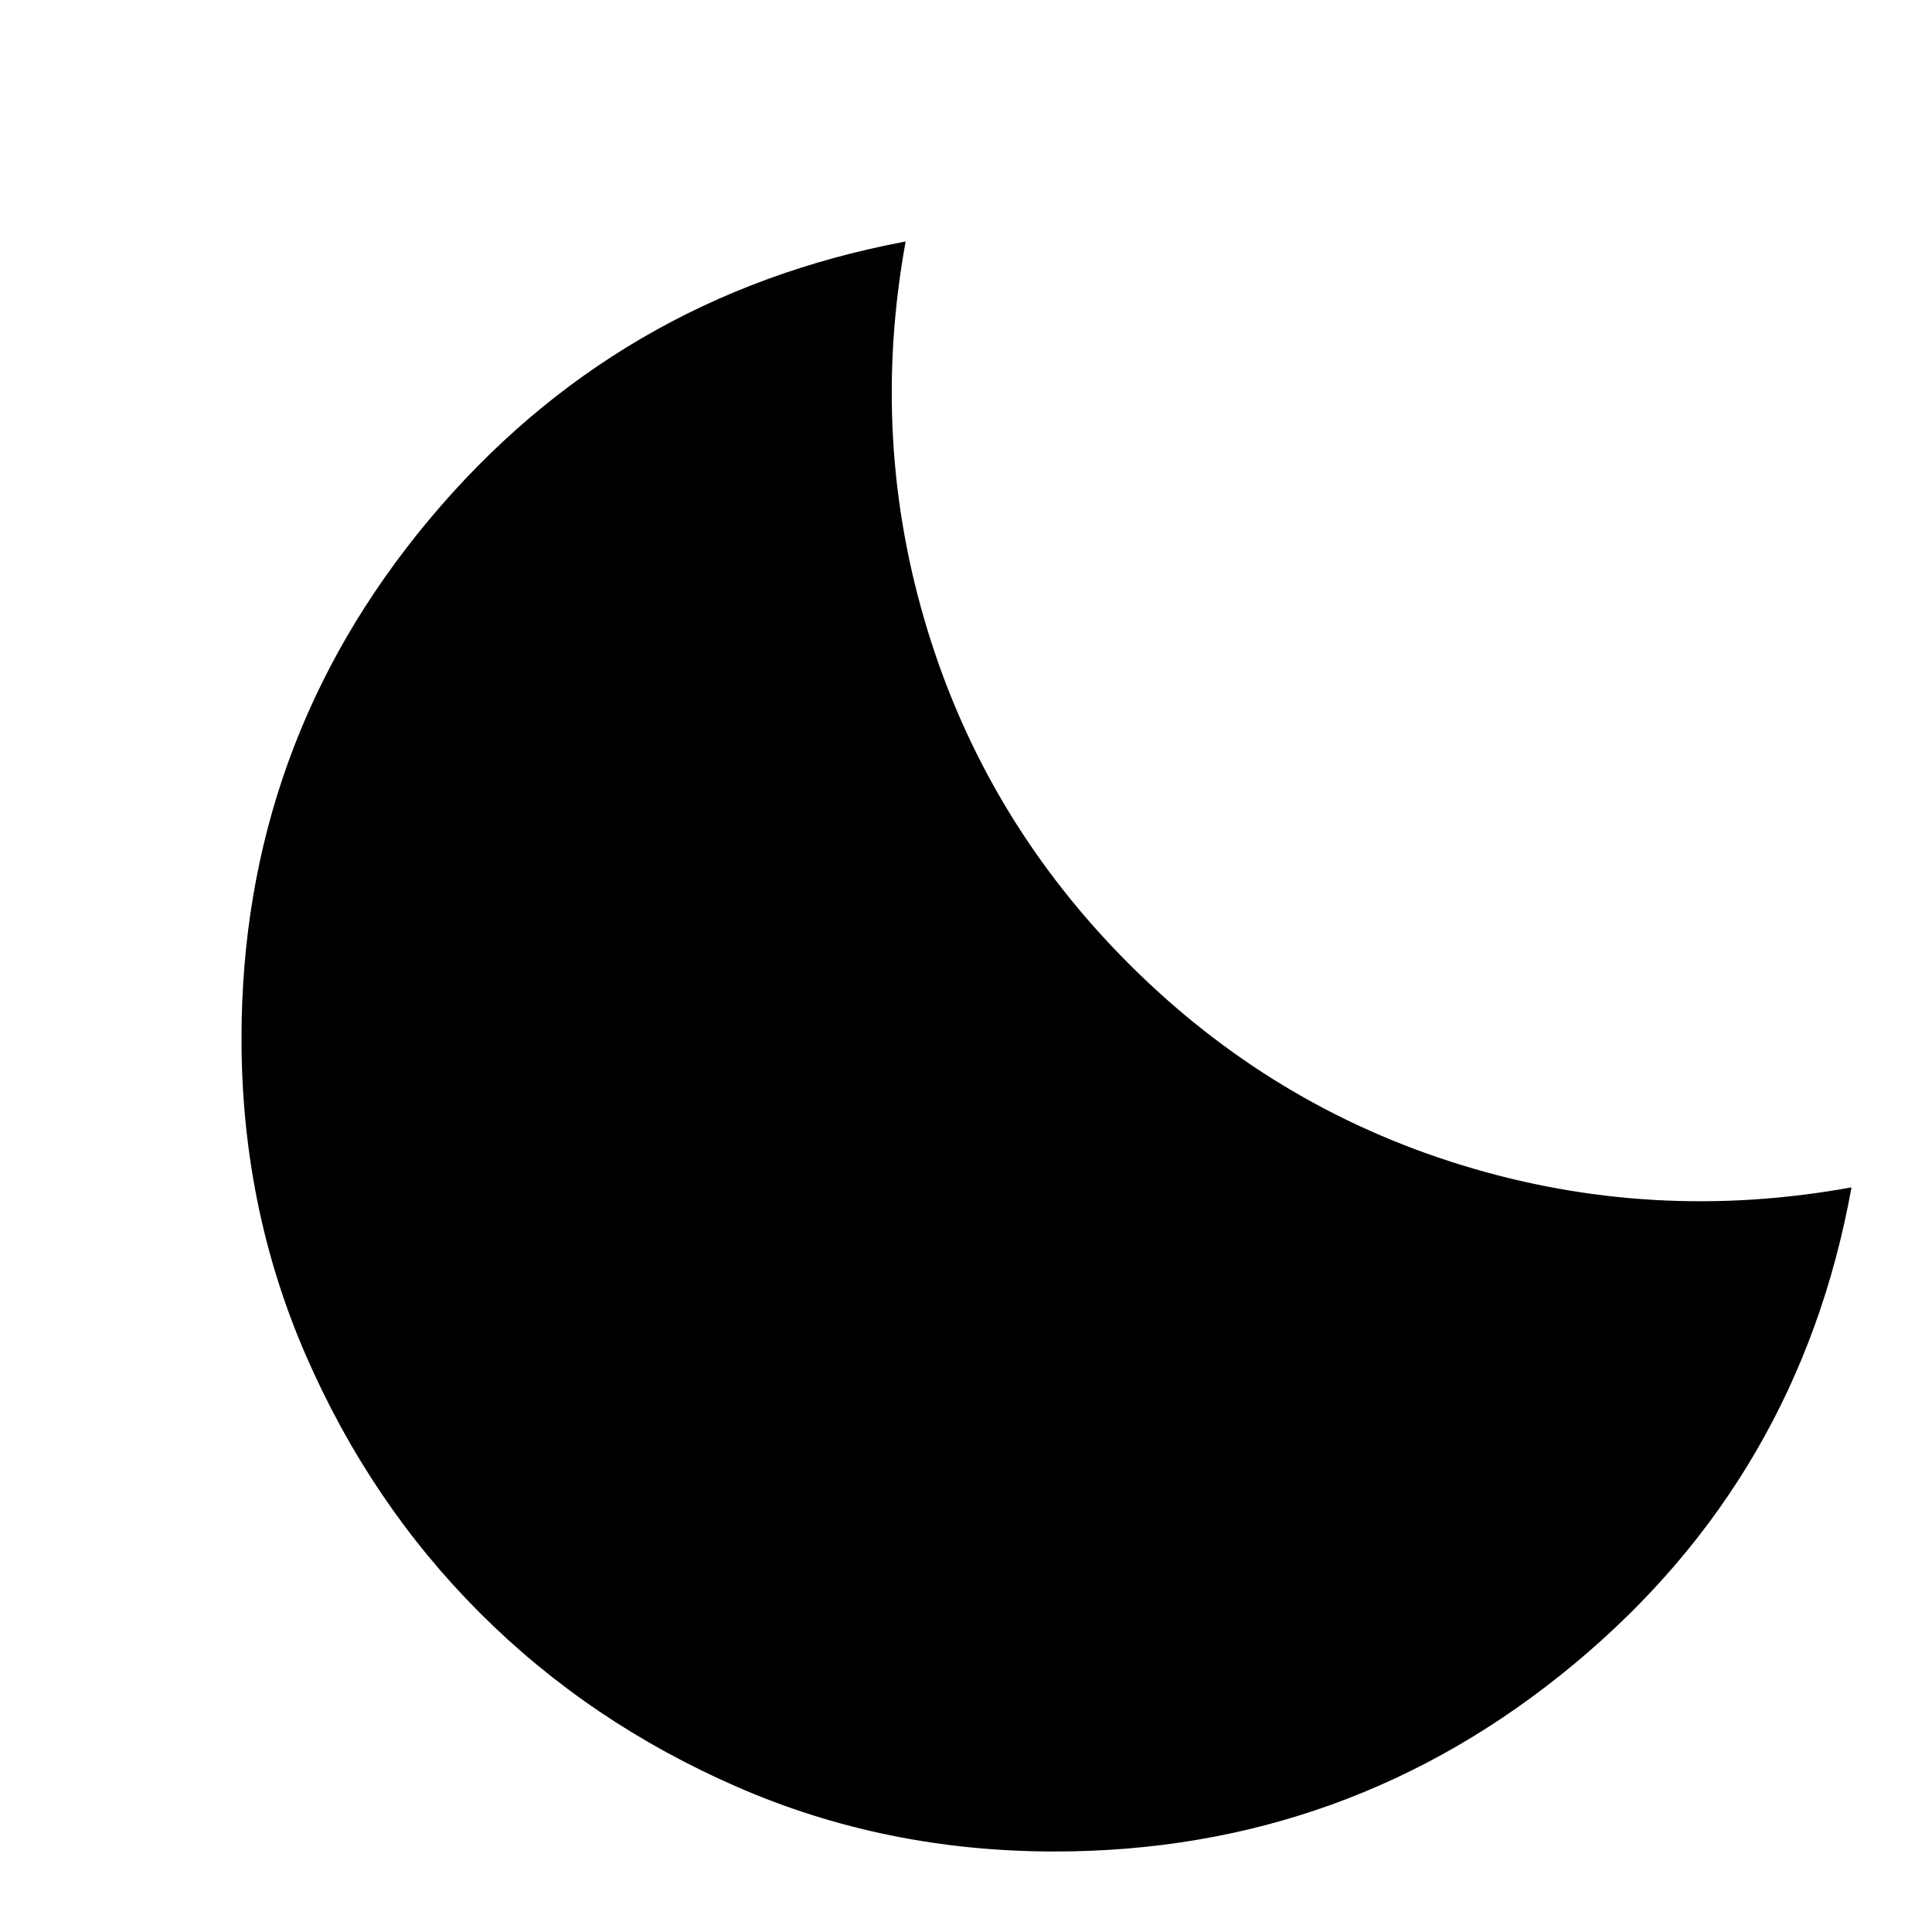
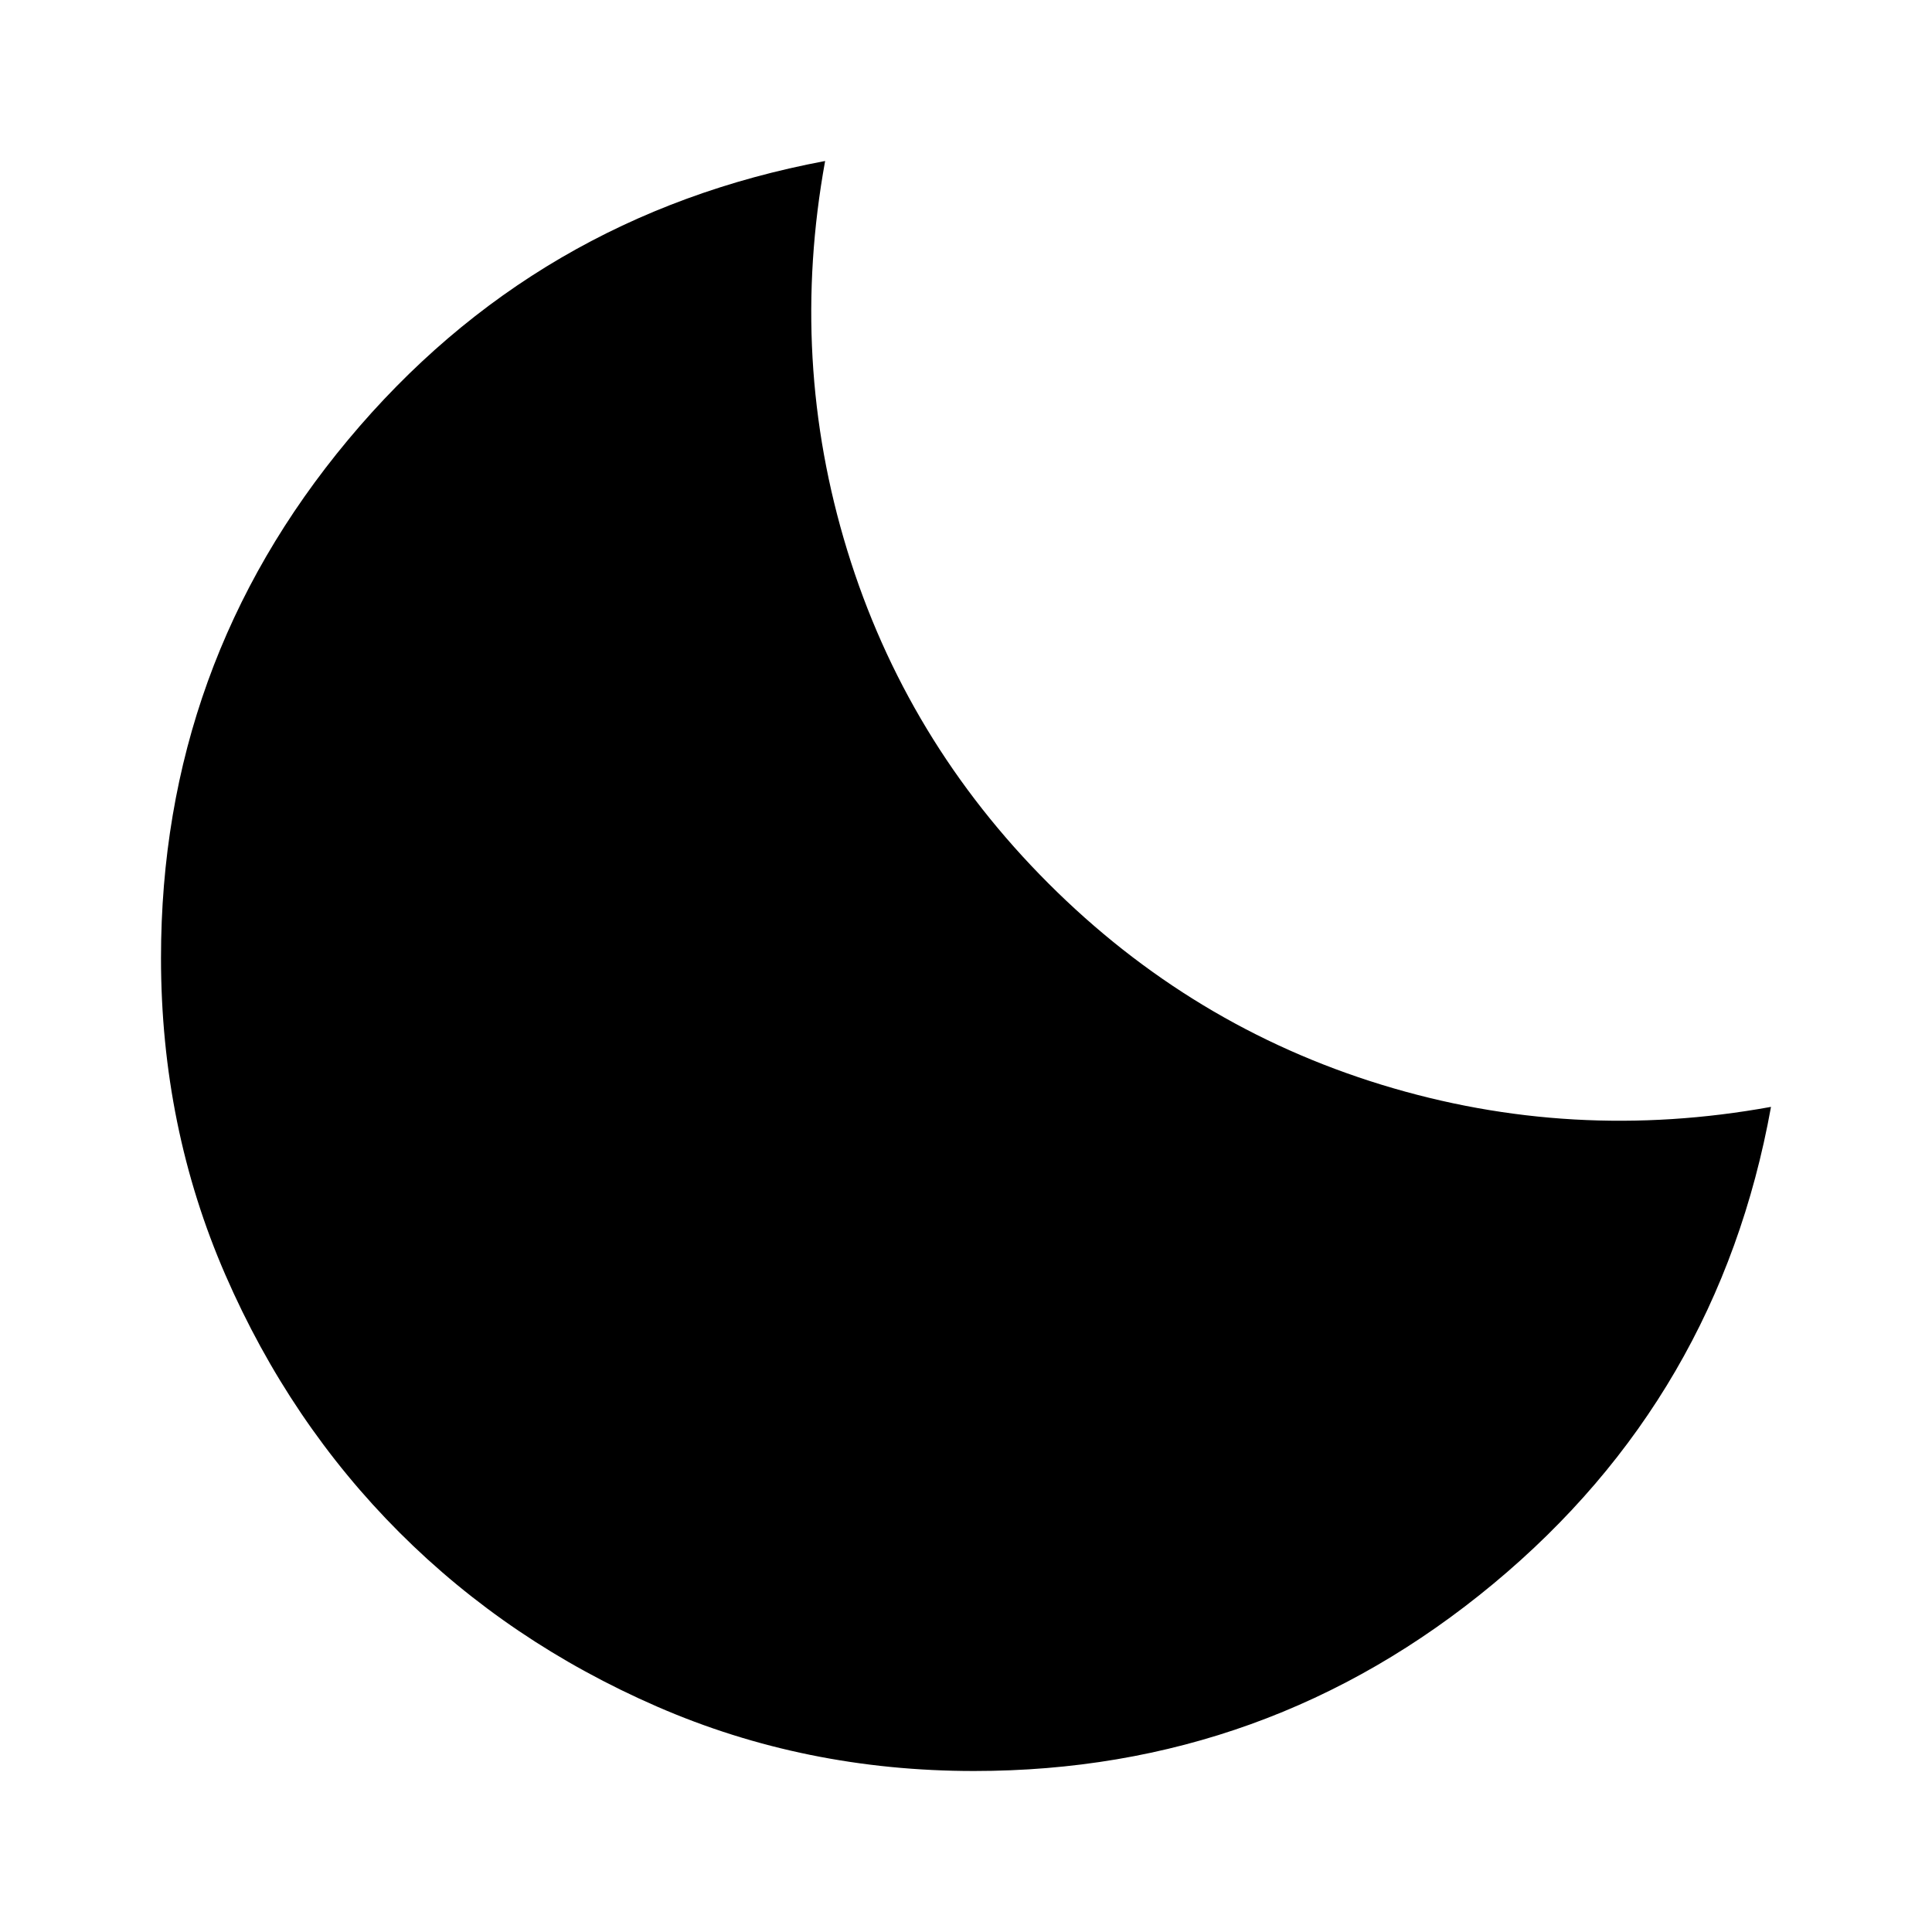
<svg xmlns="http://www.w3.org/2000/svg" height="24" viewBox="0 -960 960 960" width="24">
-   <path d="M524-40q-84 0-157.5-32t-128-86.5Q184-213 152-286.5T120-444q0-146 93-257.5T450-840q-18 99 11 193.5T561-481q71 71 165.5 100T920-370q-26 144-138 237T524-40Z" />
+   <path d="M484-80q-84 0-157.5-32t-128-86.5Q144-253 112-326.5T80-484q0-146 93-257.5T410-880q-18 99 11 193.5T521-521q71 71 165.5 100T880-410q-26 144-138 237T484-80Z" />
</svg>
